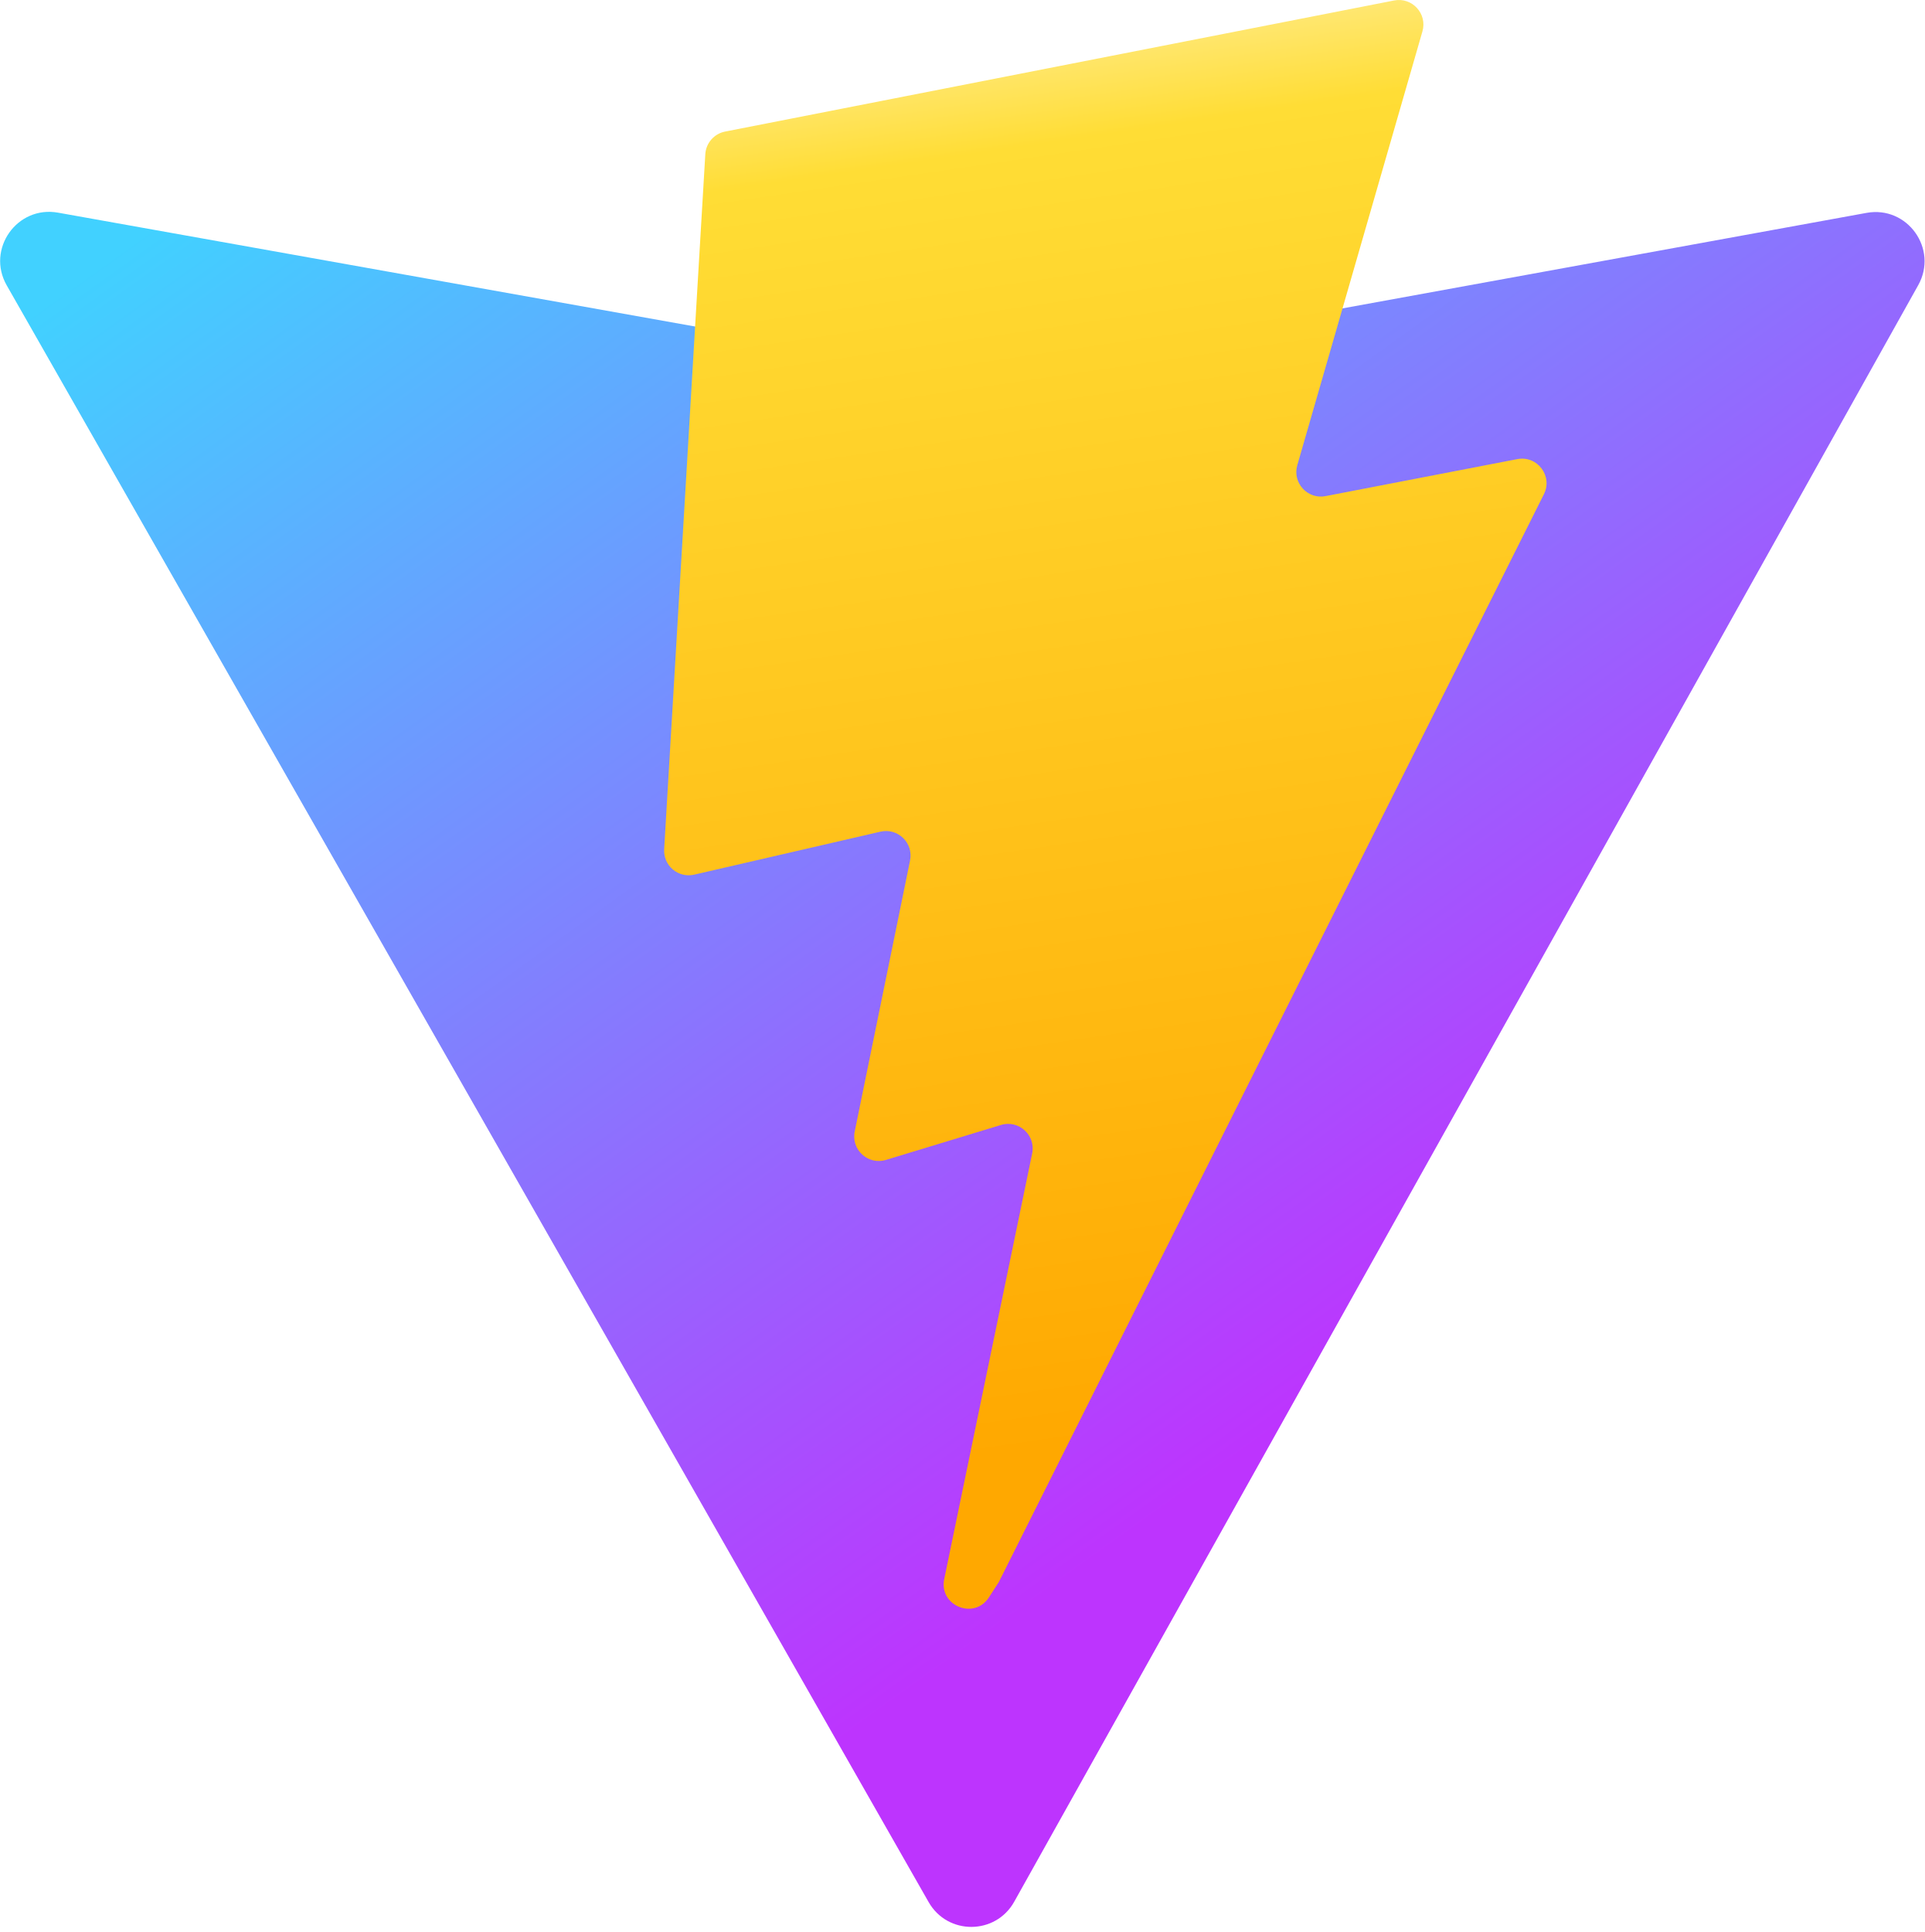
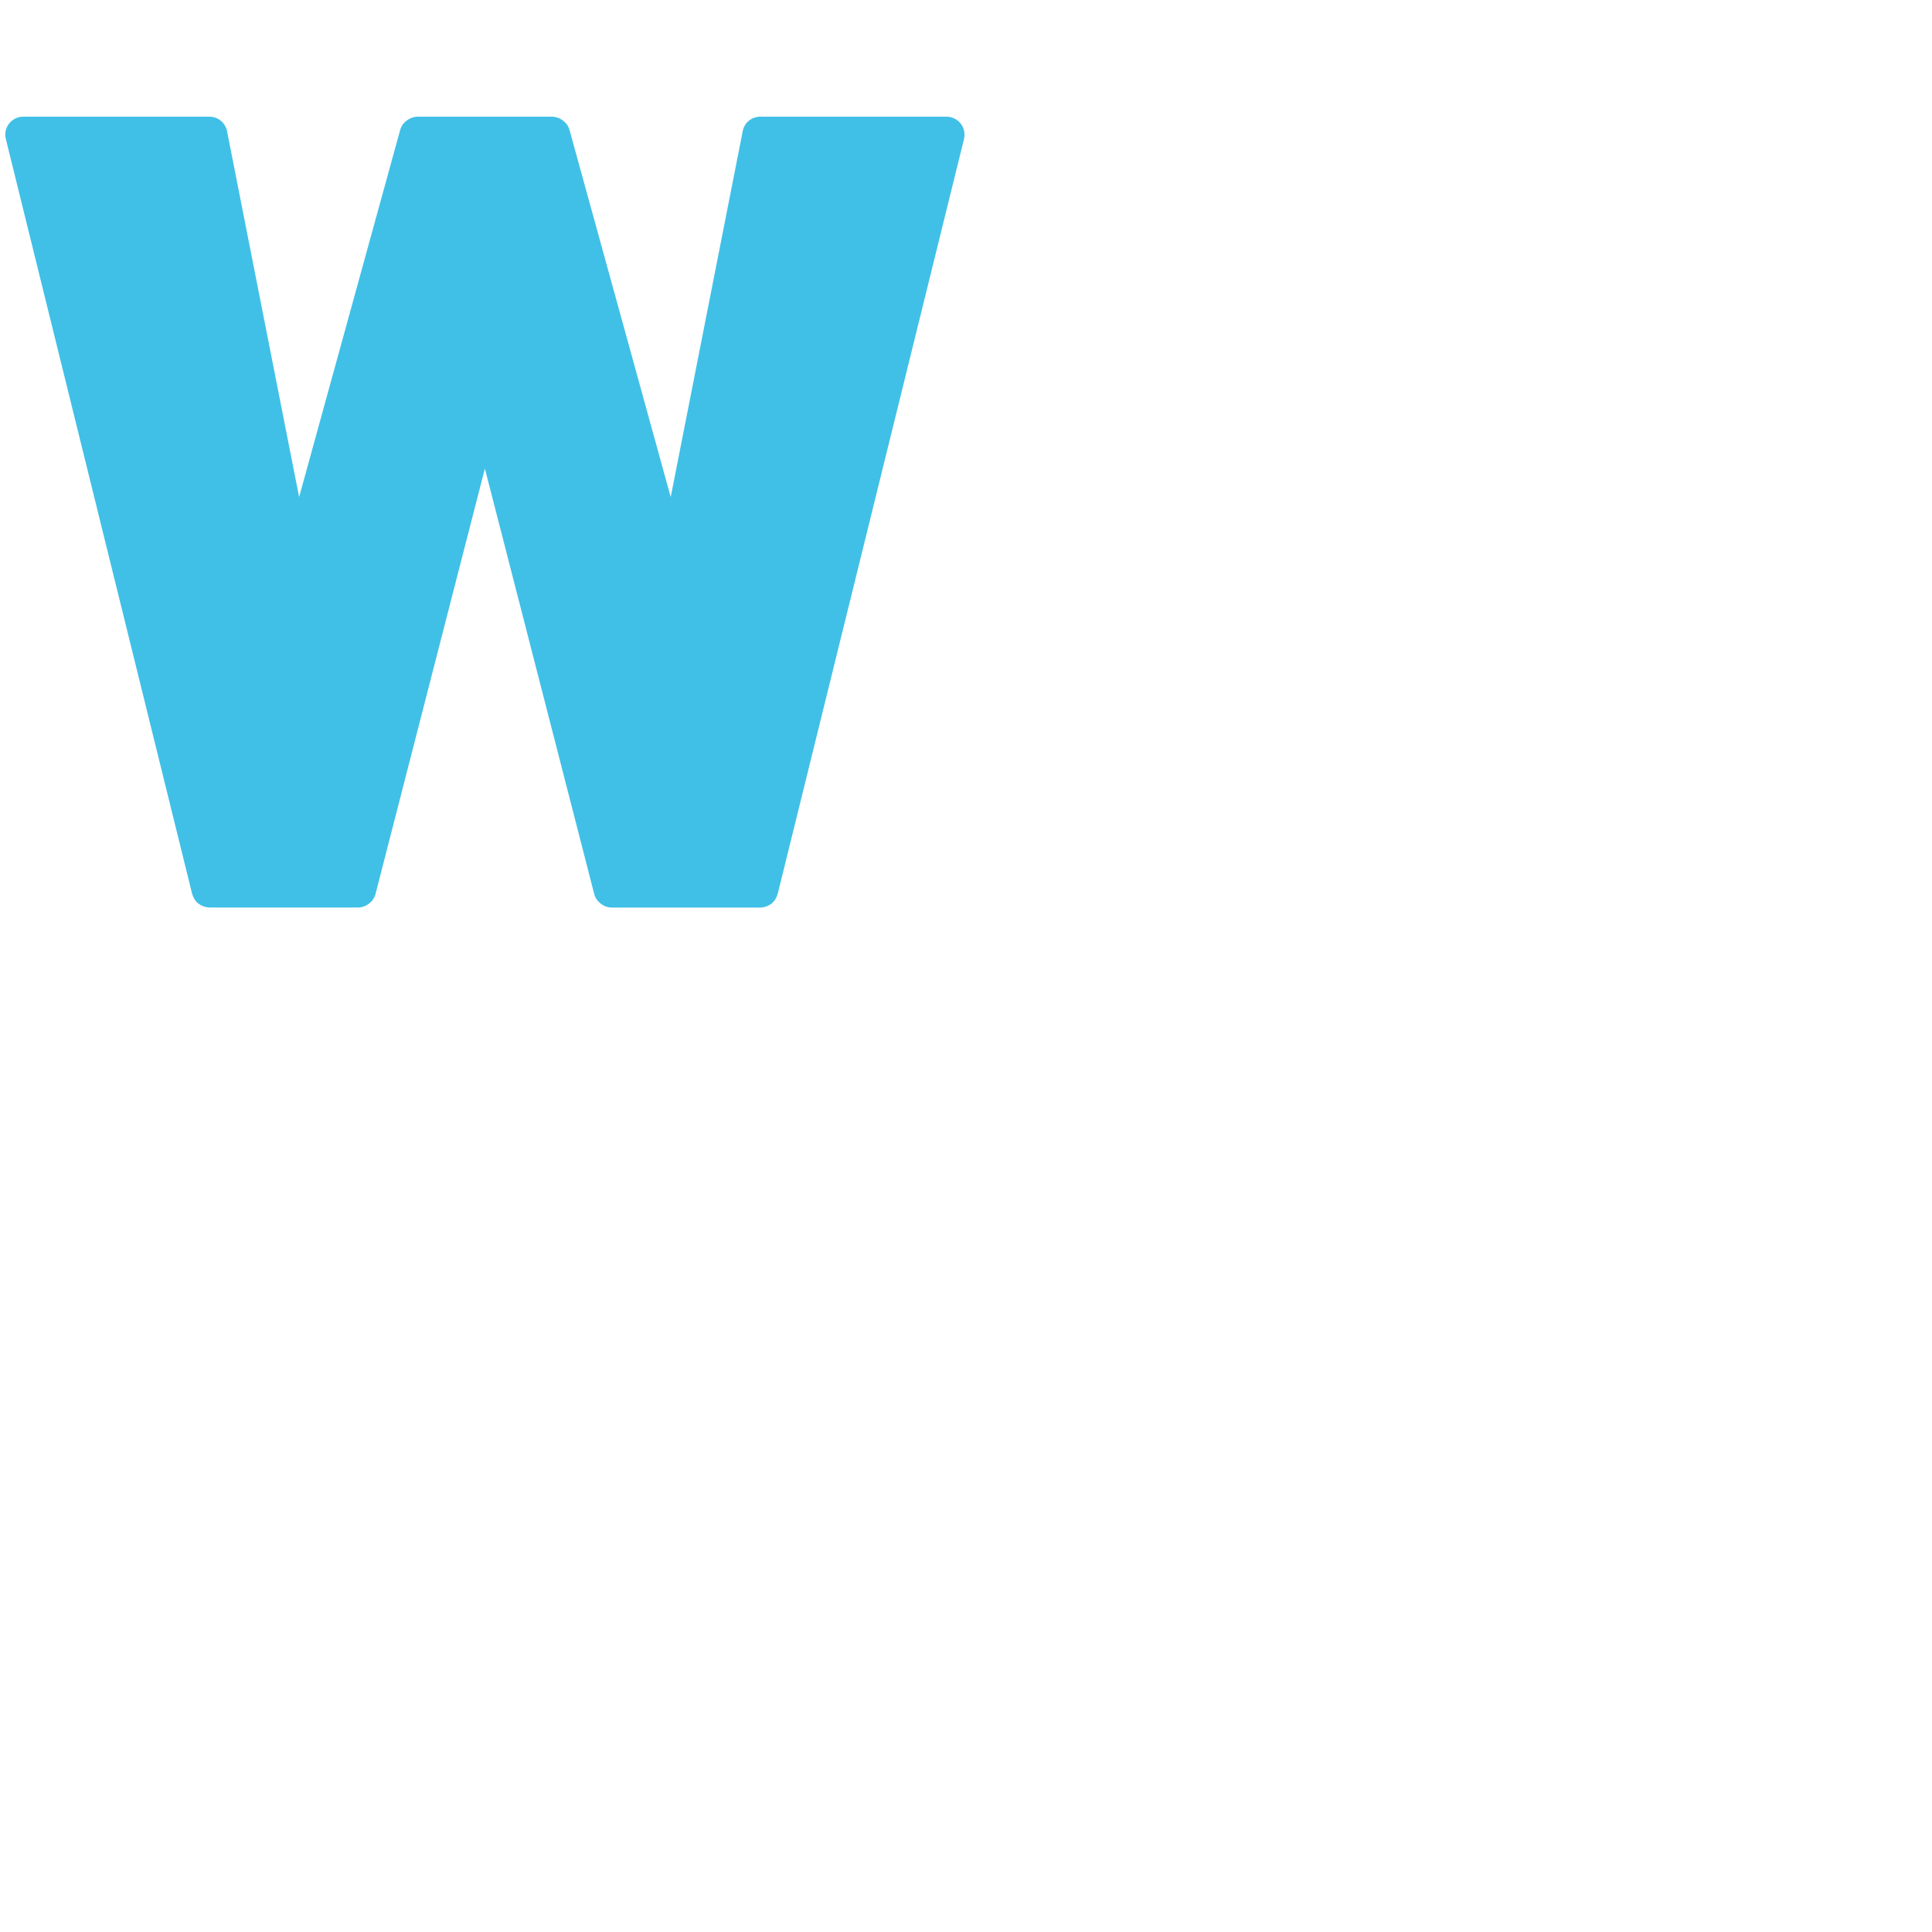
- <svg xmlns="http://www.w3.org/2000/svg" aria-hidden="true" role="img" class="iconify iconify--logos" width="31.88" height="32" preserveAspectRatio="xMidYMid meet" viewBox="0 0 256 257">
-   <defs>
-     <linearGradient id="IconifyId1813088fe1fbc01fb466" x1="-.828%" x2="57.636%" y1="7.652%" y2="78.411%">
-       <stop offset="0%" stop-color="#41D1FF" />
-       <stop offset="100%" stop-color="#BD34FE" />
-     </linearGradient>
-     <linearGradient id="IconifyId1813088fe1fbc01fb467" x1="43.376%" x2="50.316%" y1="2.242%" y2="89.03%">
-       <stop offset="0%" stop-color="#FFEA83" />
-       <stop offset="8.333%" stop-color="#FFDD35" />
-       <stop offset="100%" stop-color="#FFA800" />
-     </linearGradient>
-   </defs>
-   <path fill="url(#IconifyId1813088fe1fbc01fb466)" d="M255.153 37.938L134.897 252.976c-2.483 4.44-8.862 4.466-11.382.048L.875 37.958c-2.746-4.814 1.371-10.646 6.827-9.67l120.385 21.517a6.537 6.537 0 0 0 2.322-.004l117.867-21.483c5.438-.991 9.574 4.796 6.877 9.62Z" />
-   <path fill="url(#IconifyId1813088fe1fbc01fb467)" d="M185.432.063L96.44 17.501a3.268 3.268 0 0 0-2.634 3.014l-5.474 92.456a3.268 3.268 0 0 0 3.997 3.378l24.777-5.718c2.318-.535 4.413 1.507 3.936 3.838l-7.361 36.047c-.495 2.426 1.782 4.5 4.151 3.78l15.304-4.649c2.372-.72 4.652 1.36 4.15 3.788l-11.698 56.621c-.732 3.542 3.979 5.473 5.943 2.437l1.313-2.028l72.516-144.72c1.215-2.423-.88-5.186-3.54-4.672l-25.505 4.922c-2.396.462-4.435-1.77-3.759-4.114l16.646-57.705c.677-2.35-1.37-4.583-3.769-4.113Z" />
+ <svg xmlns="http://www.w3.org/2000/svg" aria-hidden="true" role="img" class="iconify iconify--logos" width="50" height="50" preserveAspectRatio="xMidYMid meet" viewBox="0 0 256 257">
+   <path d="M127.29 16.43a2.42 2.42 0 0 0-1.87-.91h-24.79c-1.14 0-2.12.8-2.33 1.92l-9.58 48.68l-13.47-48.86c-.08-.29-.22-.54-.39-.77c-.01-.01-.01-.04-.03-.05c-.03-.04-.08-.05-.11-.09c-.17-.2-.37-.36-.6-.49c-.08-.04-.15-.09-.23-.12c-.29-.13-.6-.22-.94-.22H55.04c-.33 0-.65.09-.94.22c-.08.04-.15.08-.23.12c-.23.13-.43.29-.6.49c-.04.04-.08.05-.11.09c-.01.02-.01.04-.03.05c-.17.23-.31.49-.39.77L39.29 66.12L29.7 17.44a2.386 2.386 0 0 0-2.33-1.92H2.59c-.73 0-1.43.34-1.87.91c-.46.57-.62 1.33-.45 2.03l24.79 100.45c.01.03.04.06.04.1c.06.19.13.36.23.53c.03.05.05.1.09.15c.02.03.03.06.06.09c.12.16.25.29.41.42c.02.02.05.03.08.05c.16.12.34.22.53.29c.05.02.11.04.17.06c.22.07.46.12.7.12h19.78c.33 0 .63-.08.92-.21c.08-.04.15-.08.23-.12c.2-.12.39-.26.55-.44c.04-.04.1-.06.14-.1c.02-.03.02-.06.04-.09c.19-.25.34-.52.42-.83L64 62.33l14.55 56.61c.08.31.23.58.42.83c.02.03.02.06.05.09c.03.04.09.06.13.1c.16.18.34.32.55.44c.08.04.15.09.23.12c.29.12.59.21.92.21h19.78c.24 0 .47-.05.7-.12c.06-.02.11-.04.18-.06c.18-.07.36-.17.53-.29c.03-.02.05-.03.08-.05c.15-.12.29-.26.41-.42c.02-.03.03-.06.06-.09c.03-.05.05-.1.09-.15c.09-.17.17-.34.23-.53c.01-.03.04-.06.04-.1l24.79-100.45c.16-.71 0-1.47-.45-2.04z" fill="#40C0E7" />
</svg>
